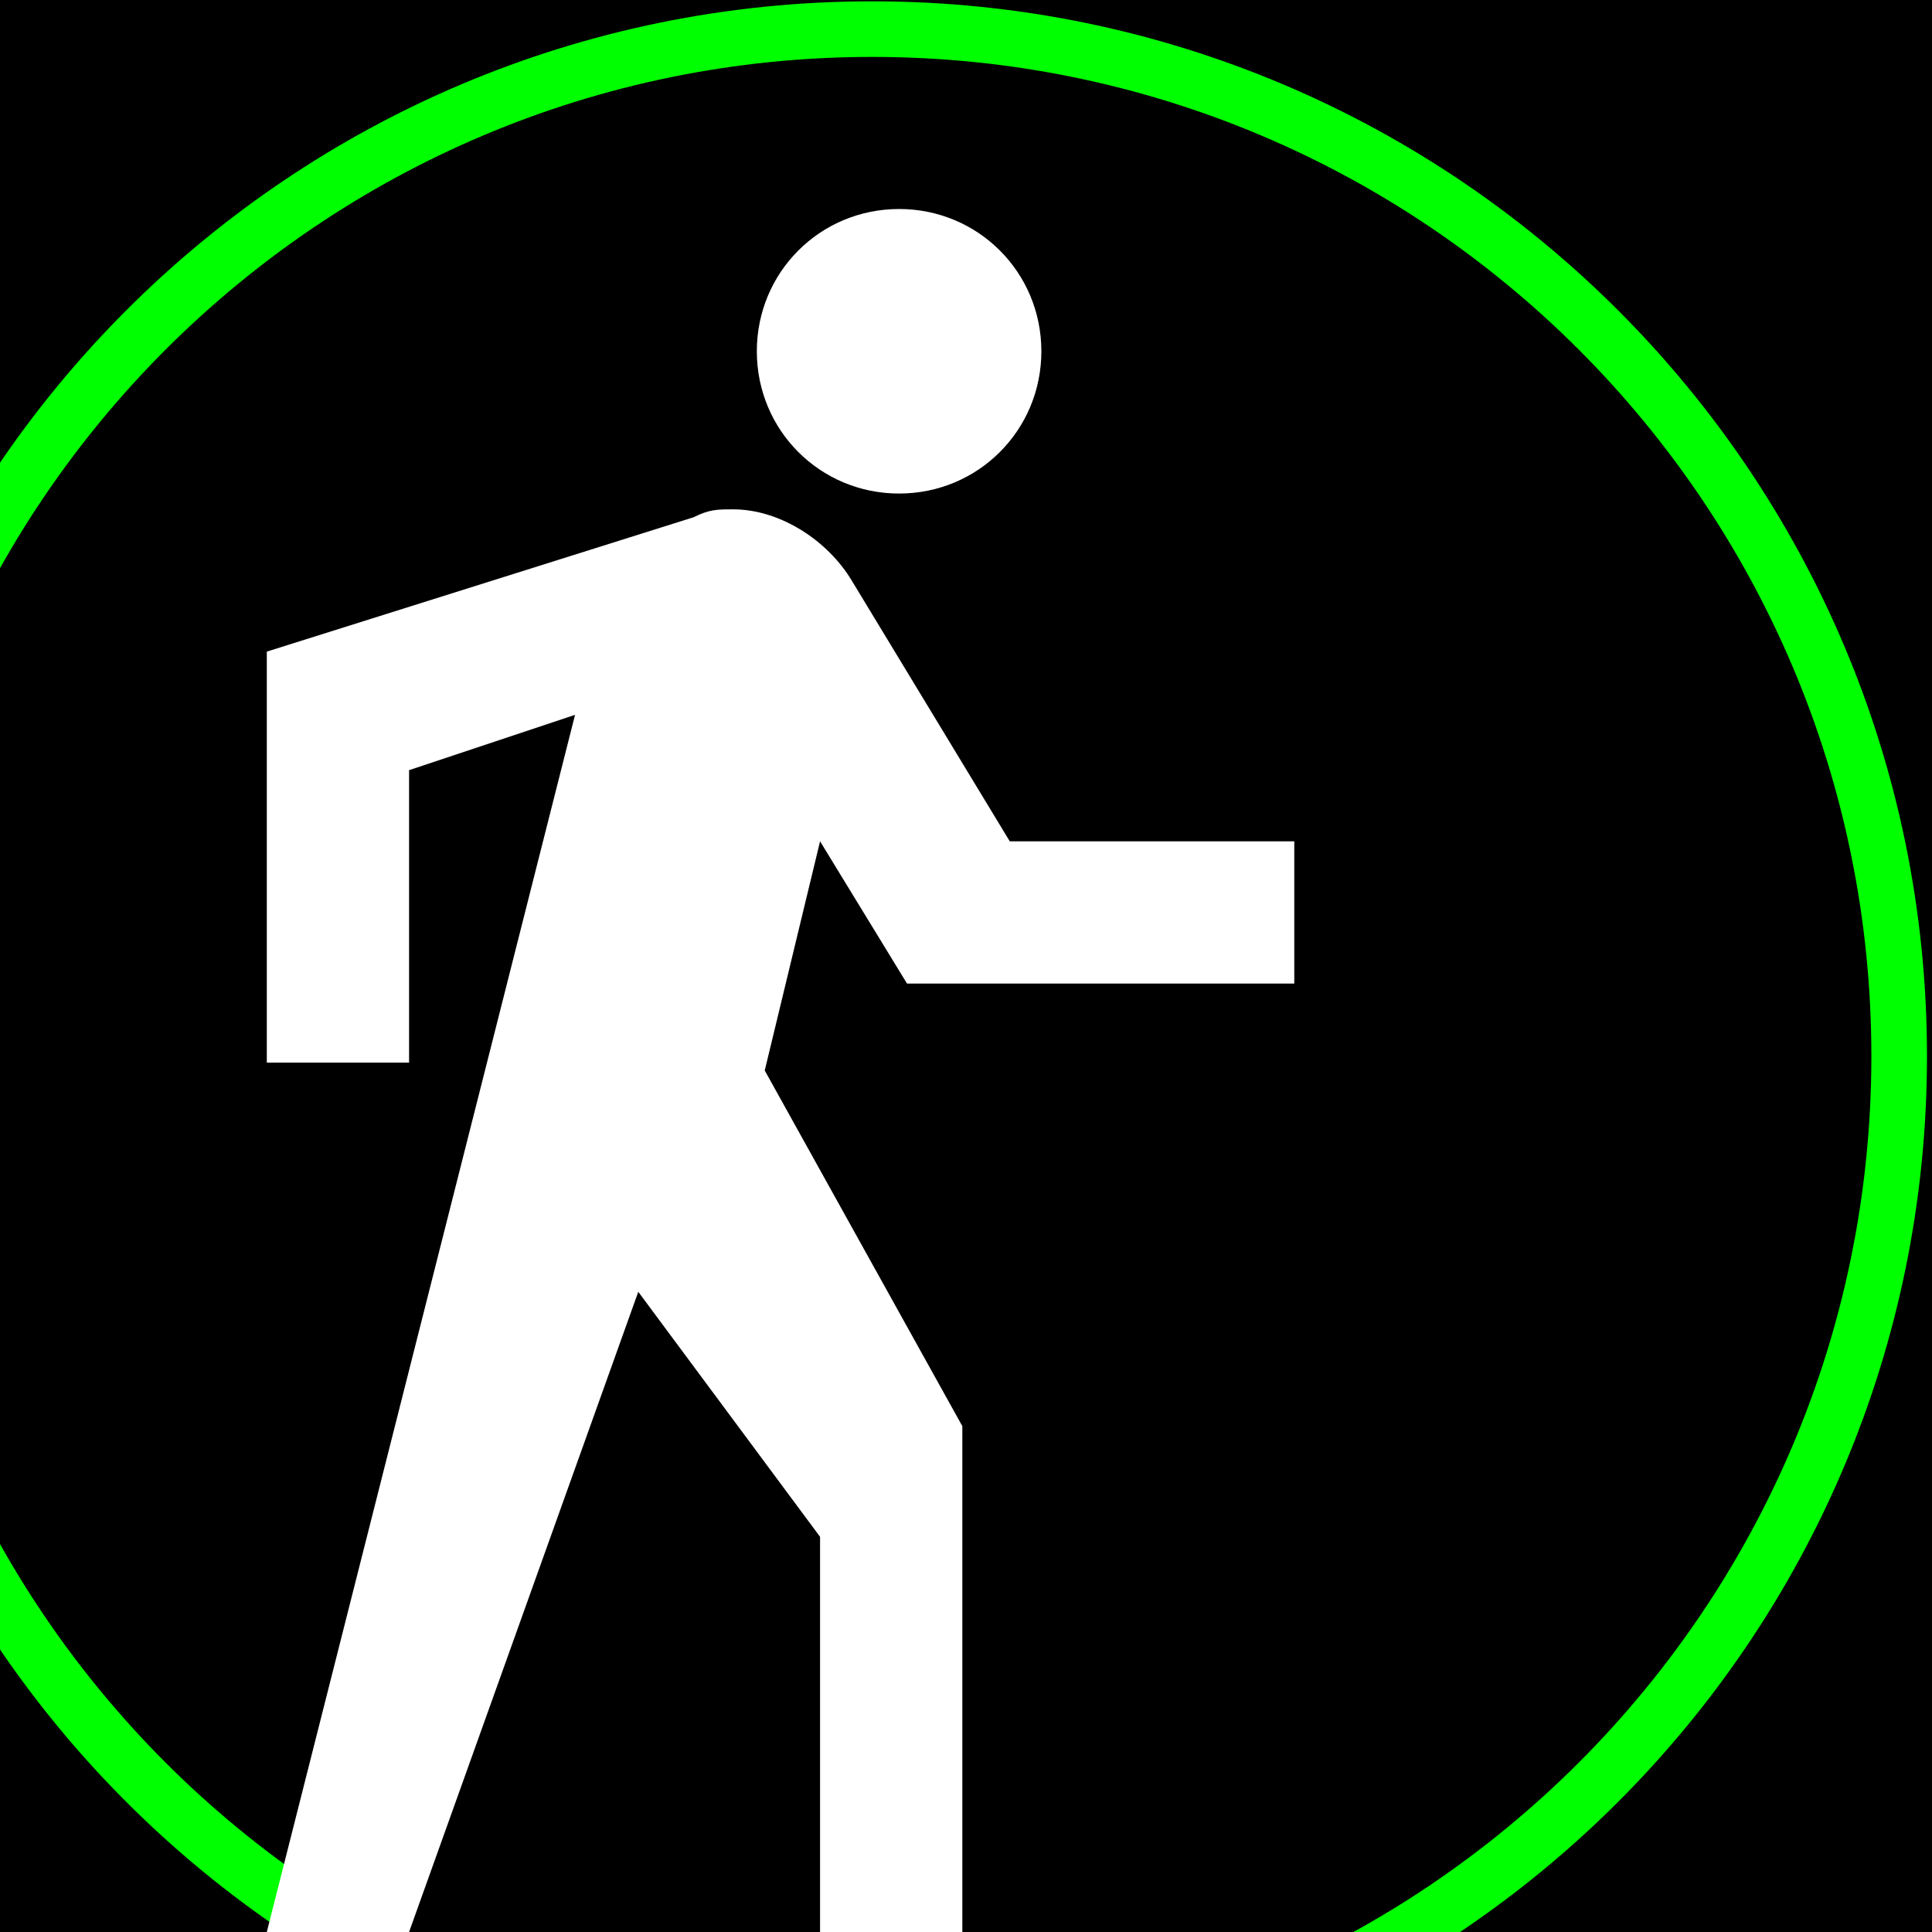
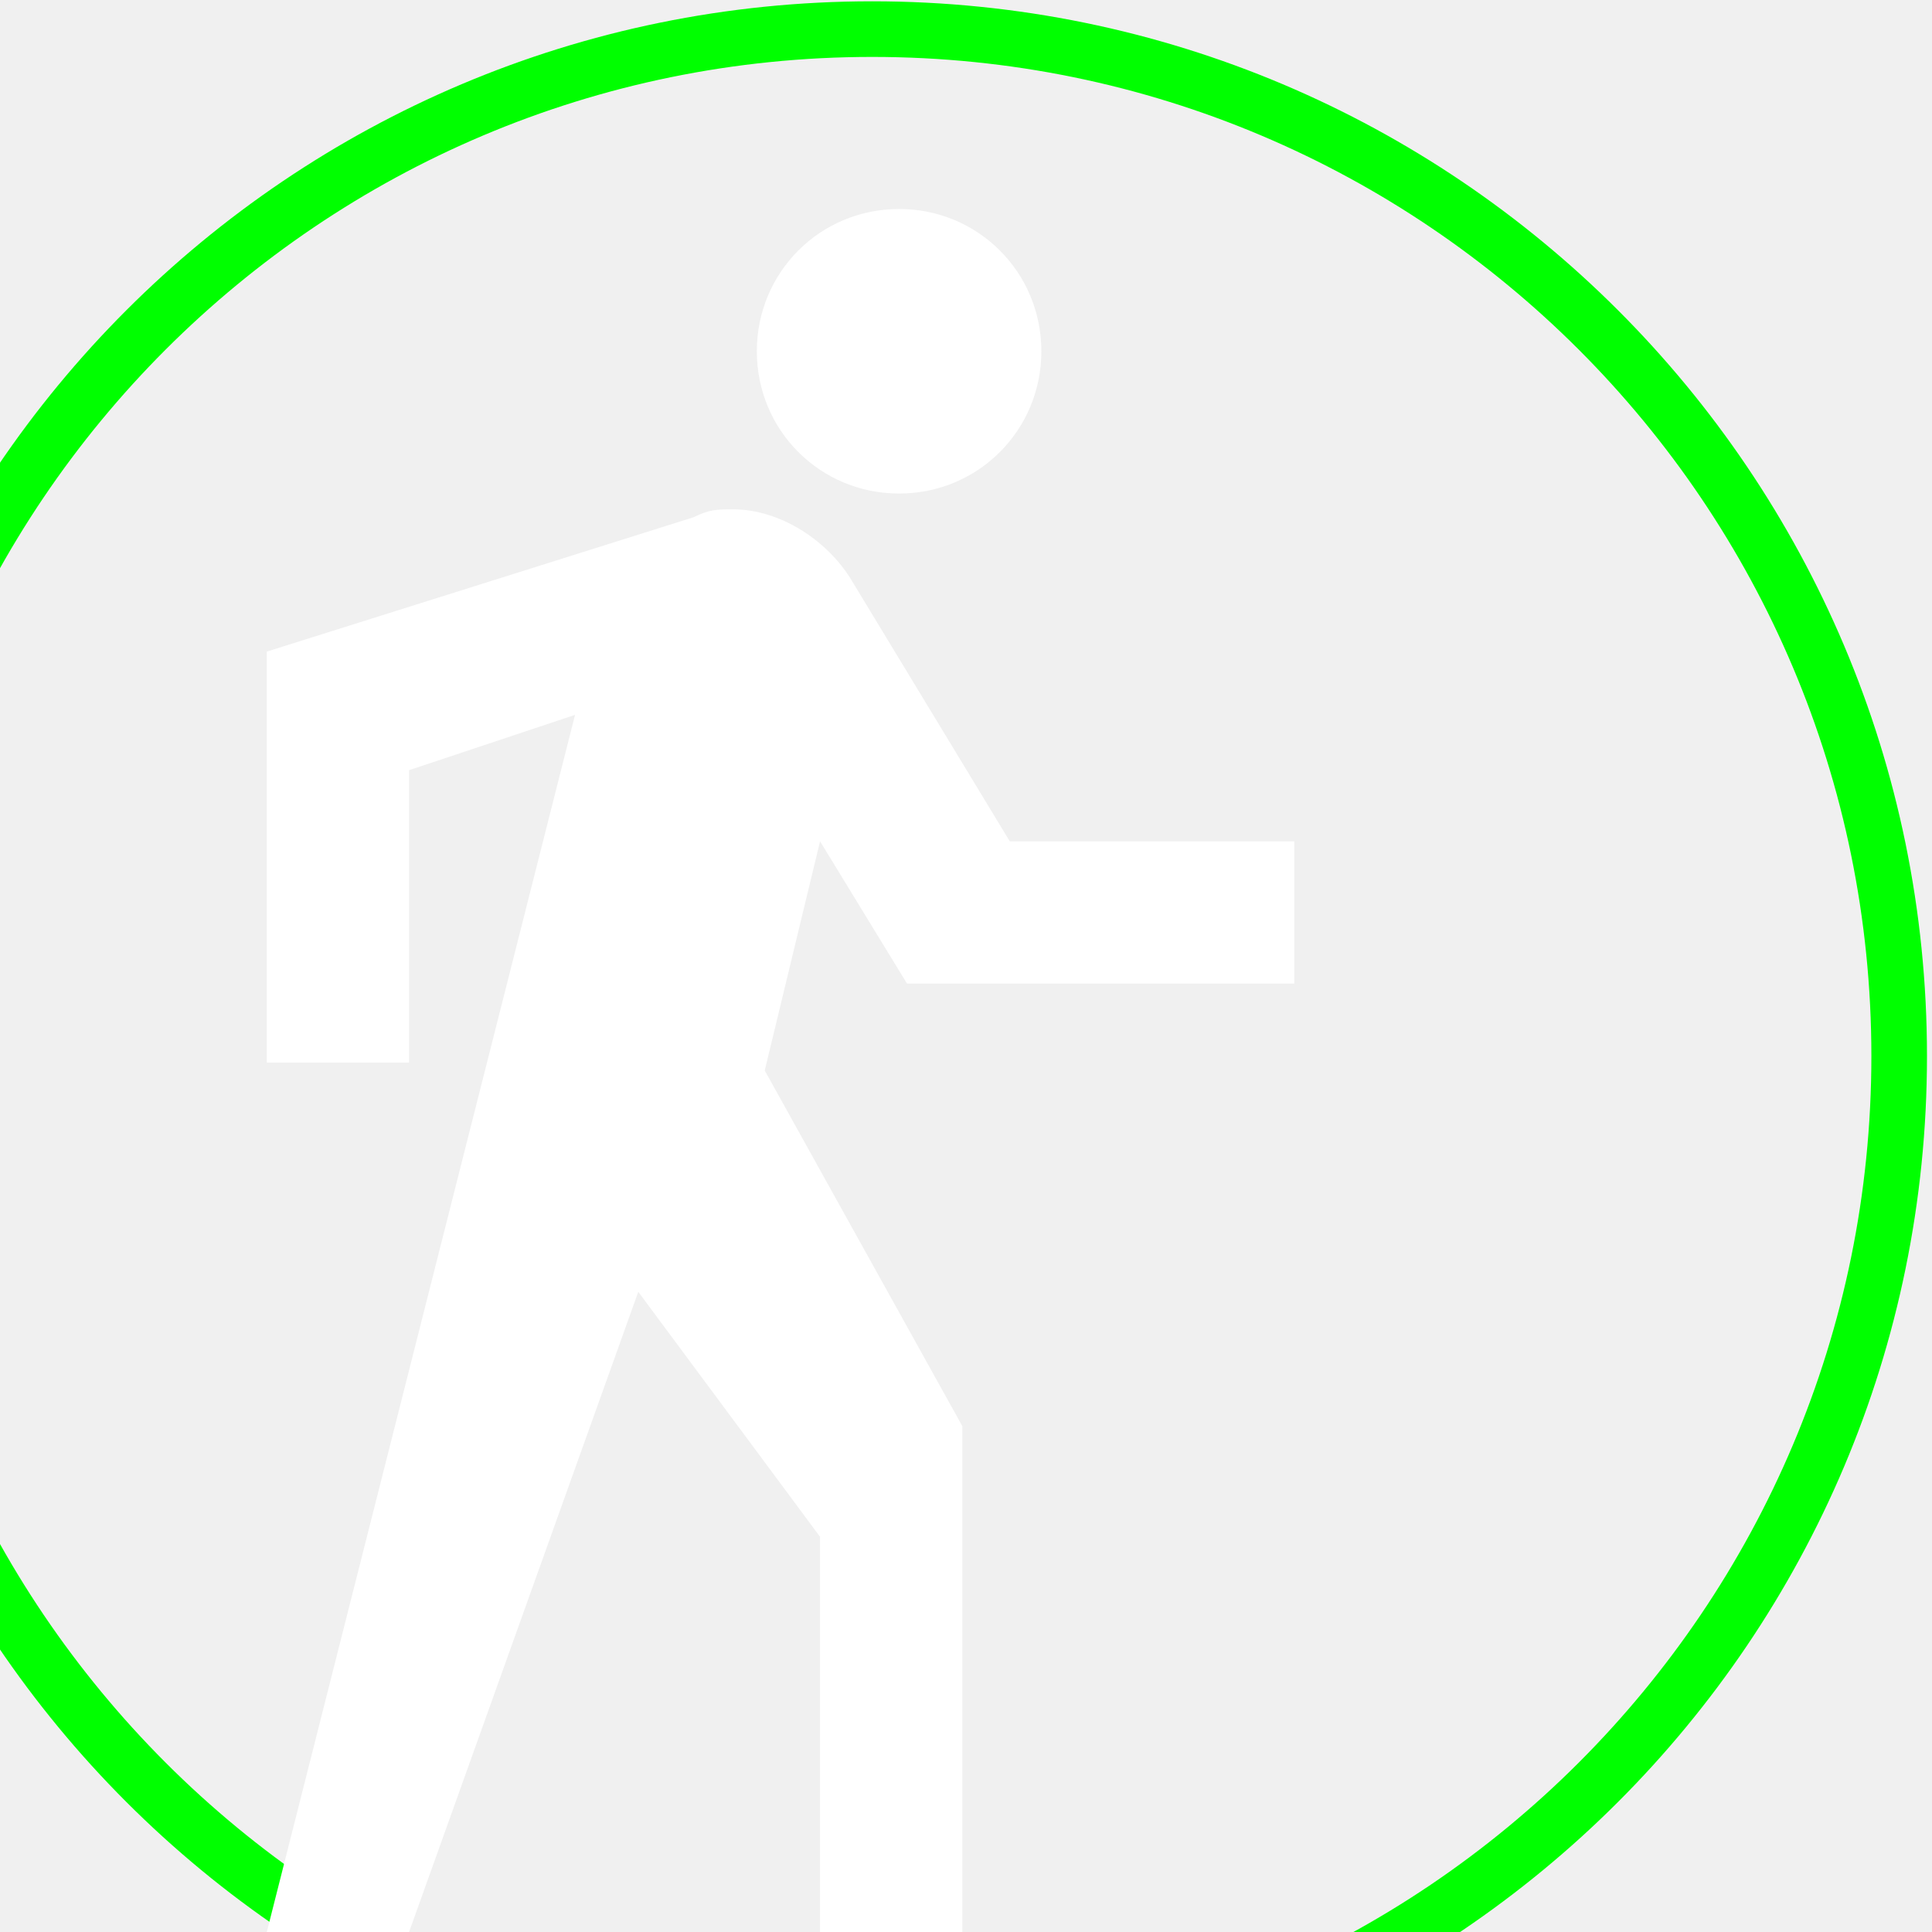
<svg xmlns="http://www.w3.org/2000/svg" xmlns:xlink="http://www.w3.org/1999/xlink" version="1.0" id="Capa_1" x="0px" y="0px" width="555.9px" height="555.9px" viewBox="0 0 555.9 555.9" enable-background="new 0 0 555.9 555.9" xml:space="preserve">
-   <rect width="555.9" height="555.9" />
  <g>
-     <defs>
-       <rect id="SVGID_1_" width="555.9" height="555.9" />
-     </defs>
-     <clipPath id="SVGID_2_">
-       <use xlink:href="#SVGID_1_" overflow="visible" />
-     </clipPath>
-     <circle clip-path="url(#SVGID_2_)" fill="none" stroke="#00FF00" stroke-width="16" stroke-miterlimit="10" cx="250.956" cy="303.878" r="295.5" />
+     <g>
+       <defs>
+         <rect id="SVGID_1_" width="555.9" height="555.9" />
+       </defs>
+       <clipPath id="SVGID_2_">
+         <use xlink:href="#SVGID_1_" overflow="visible" />
+       </clipPath>
+       <circle clip-path="url(#SVGID_2_)" fill="none" stroke="#00FF00" stroke-width="16" stroke-miterlimit="10" cx="250.956" cy="303.878" r="295.5" />
+     </g>
  </g>
  <g>
    <g id="directionswalk">
-       <path fill="#FFFFFF" d="M258.7,142.007c22.742,0,40.935-18.193,40.935-40.934c0-22.742-18.192-40.935-40.935-40.935    c-22.742,0-40.935,18.193-40.935,40.935C217.765,123.814,235.958,142.007,258.7,142.007z M260.975,283.003h111.433v-40.934    h-81.869l-45.483-75.046c-6.822-11.371-20.466-20.467-34.111-20.467c-4.549,0-6.823,0-11.372,2.274L76.769,187.49v118.254h40.935    v-84.143l47.757-15.918L76.769,555.9h40.935l65.95-184.206l52.305,70.498V555.9h40.935V410.354L220.04,308.019l15.919-65.95    L260.975,283.003z" />
+       <path fill="#FFFFFF" d="M258.7,142.007c22.742,0,40.935-18.193,40.935-40.934c0-22.742-18.192-40.935-40.935-40.935    s-40.935,18.193-40.935,40.935C217.765,123.814,235.958,142.007,258.7,142.007z M260.975,283.003h111.433v-40.934h-81.869    l-45.483-75.046c-6.822-11.371-20.466-20.467-34.111-20.467c-4.549,0-6.823,0-11.372,2.274L76.769,187.49v118.254h40.935v-84.143    l47.757-15.918L76.769,555.9h40.935l65.95-184.206l52.305,70.498V555.9h40.935V410.354L220.04,308.019l15.919-65.95    L260.975,283.003z" />
    </g>
  </g>
</svg>
